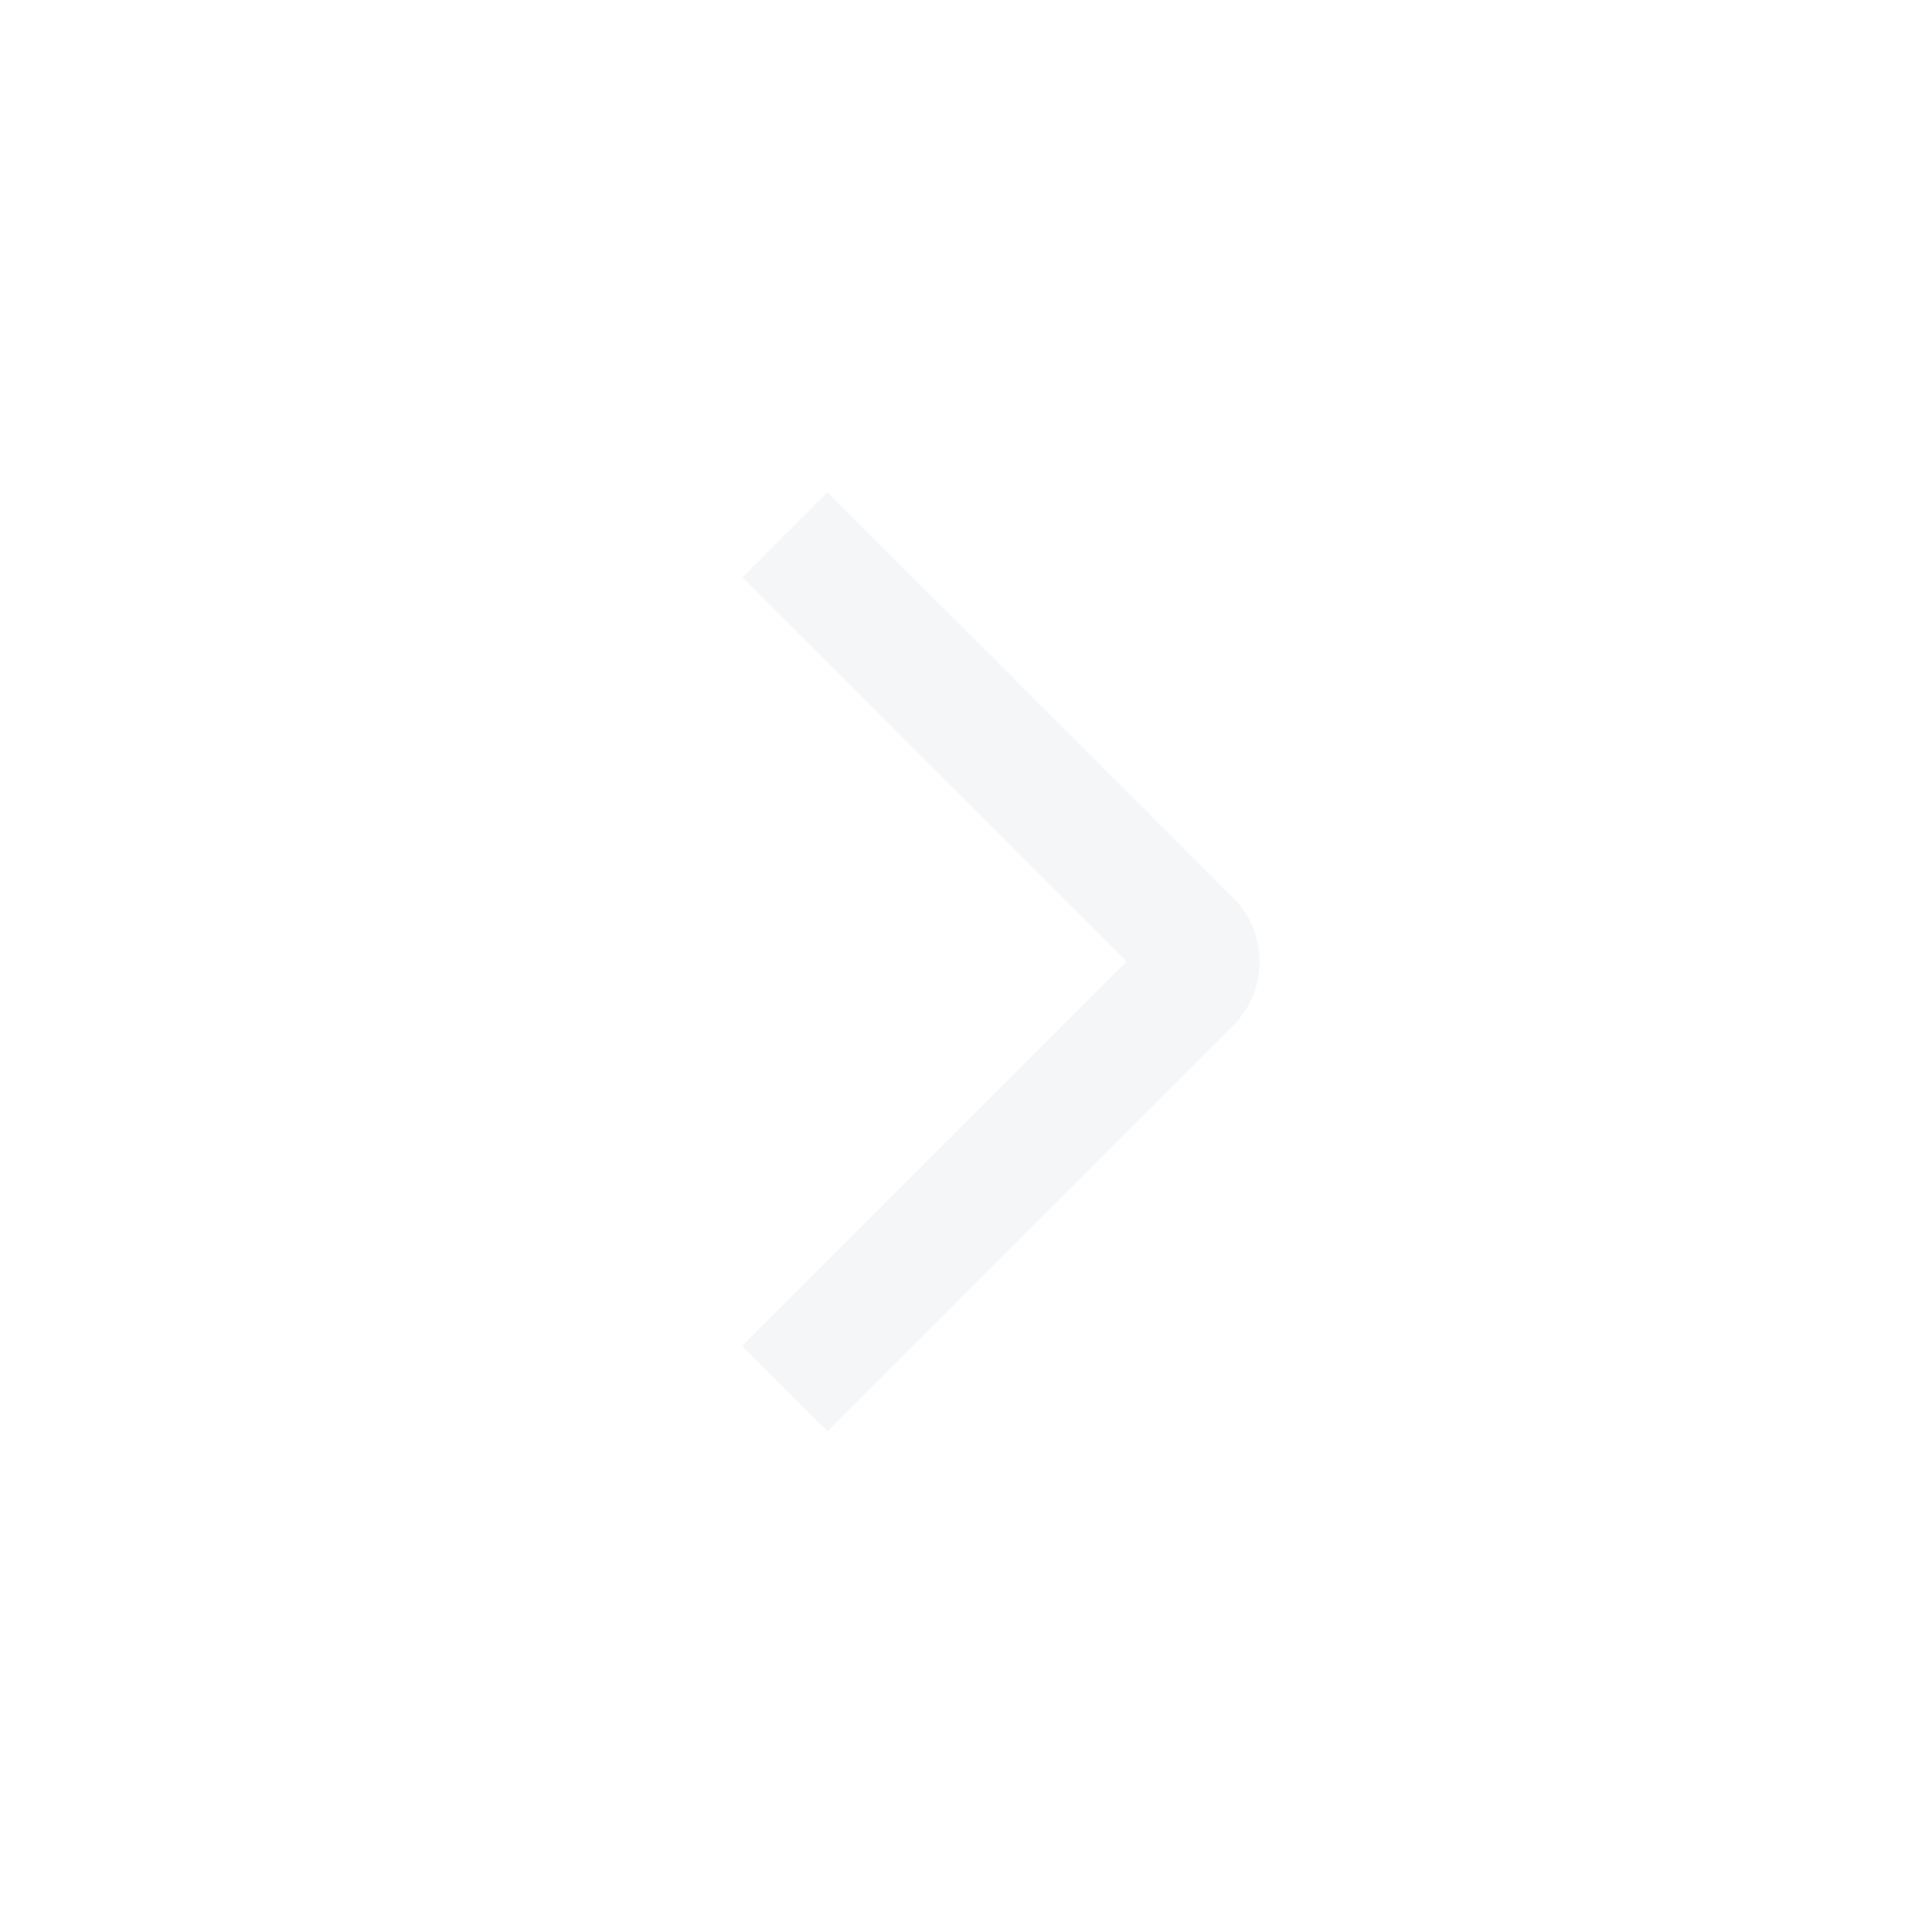
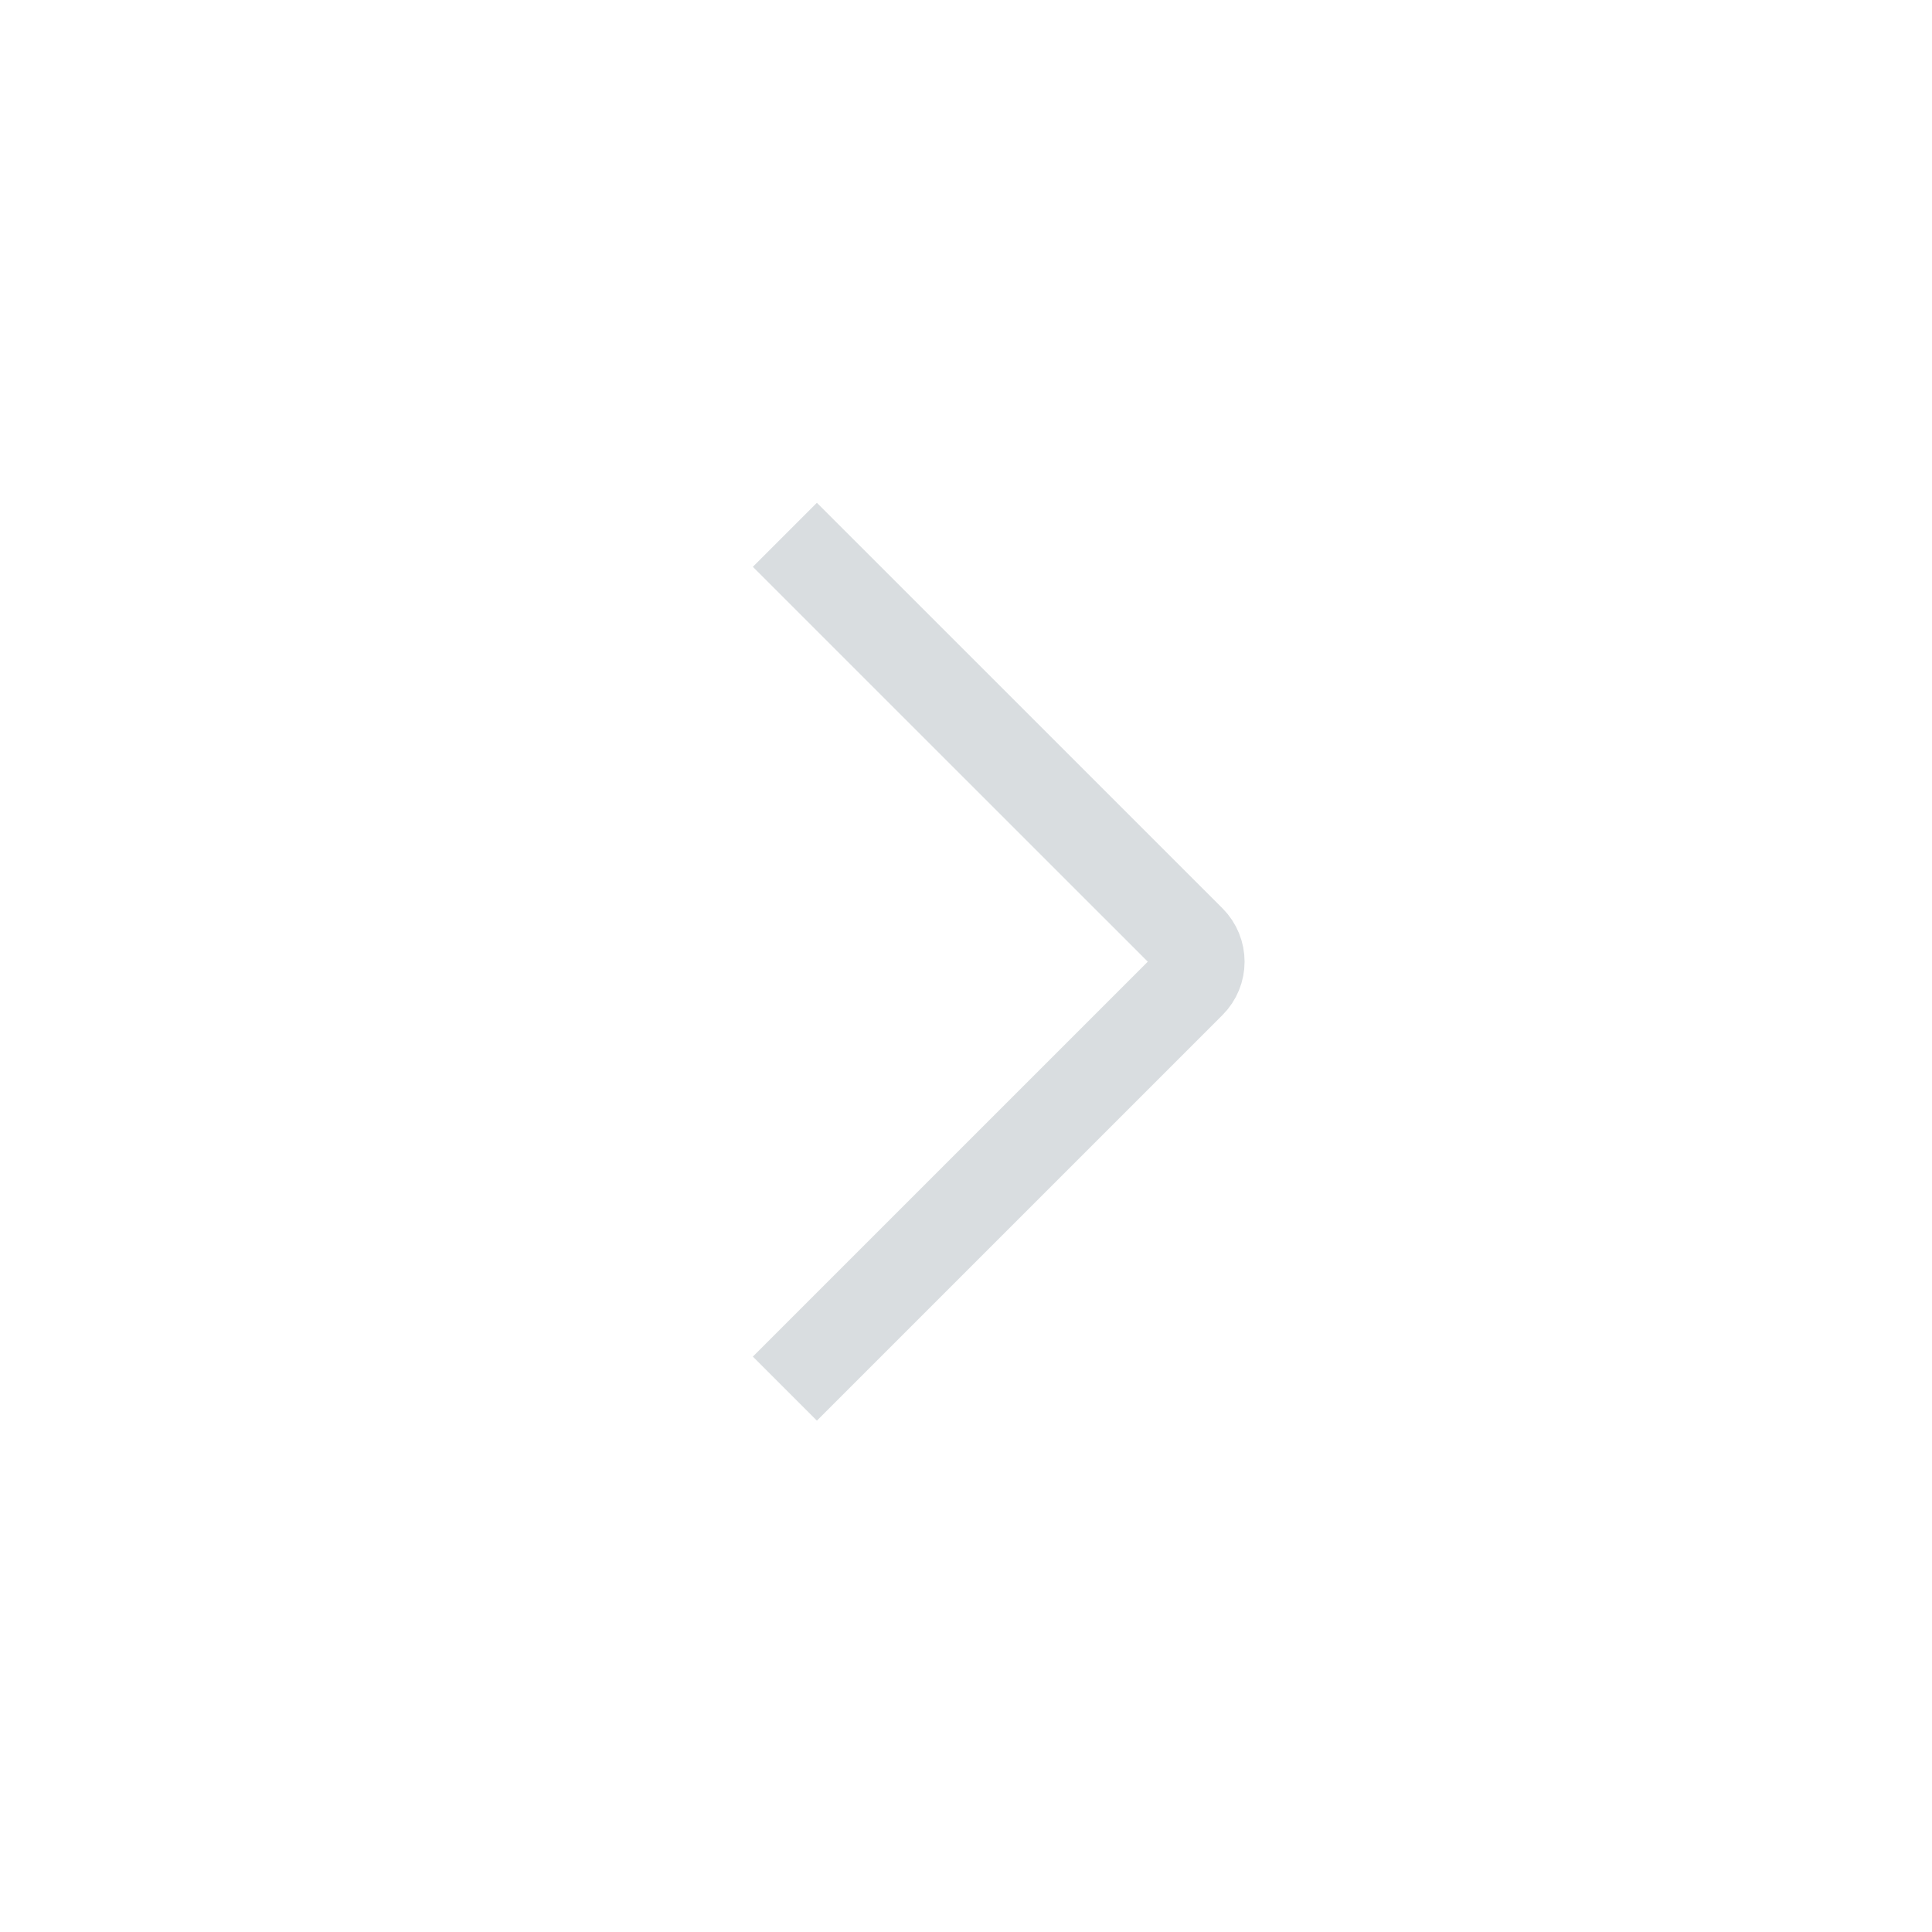
<svg xmlns="http://www.w3.org/2000/svg" width="32" height="32" viewBox="0 0 32 32" fill="none">
-   <path d="M13 23L19.718 16.282C19.913 16.087 19.913 15.771 19.718 15.575L13 8.858" stroke="#F5F6F7" stroke-width="2" />
+   <path d="M13 23L19.718 16.282C19.913 16.087 19.913 15.771 19.718 15.575L13 8.858" stroke="#D9DDE0" stroke-width="1.5" />
</svg>
